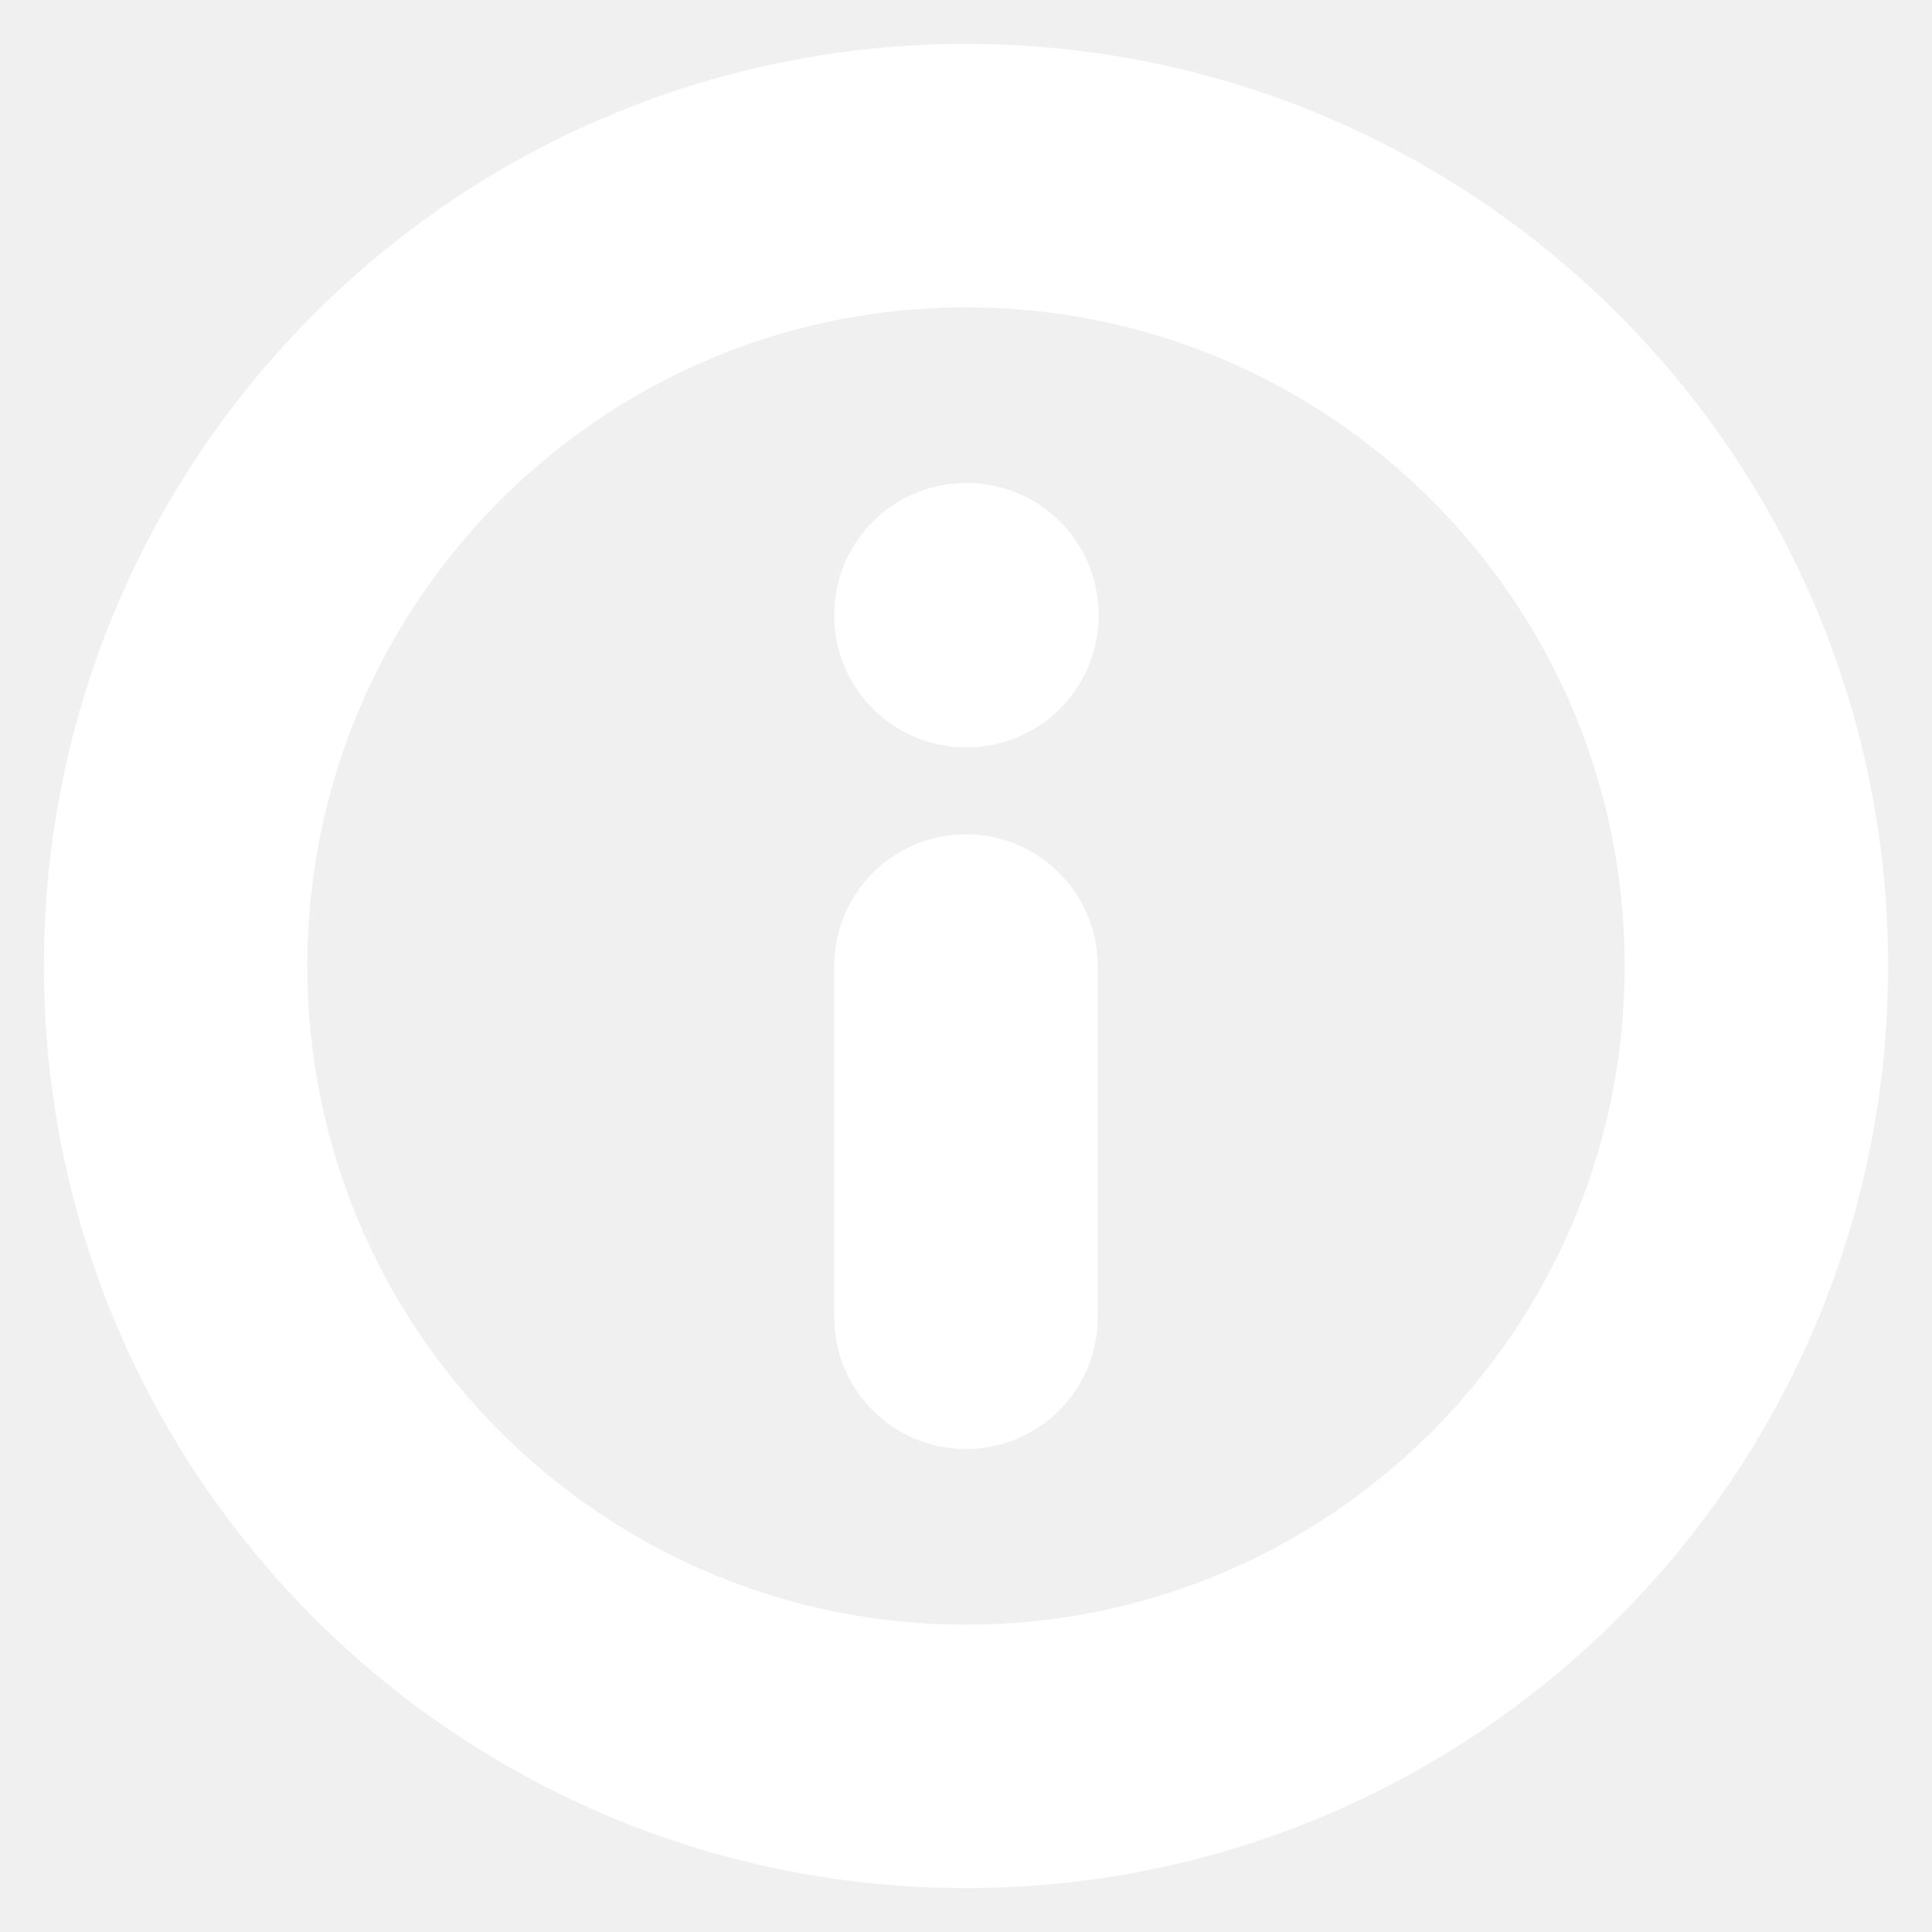
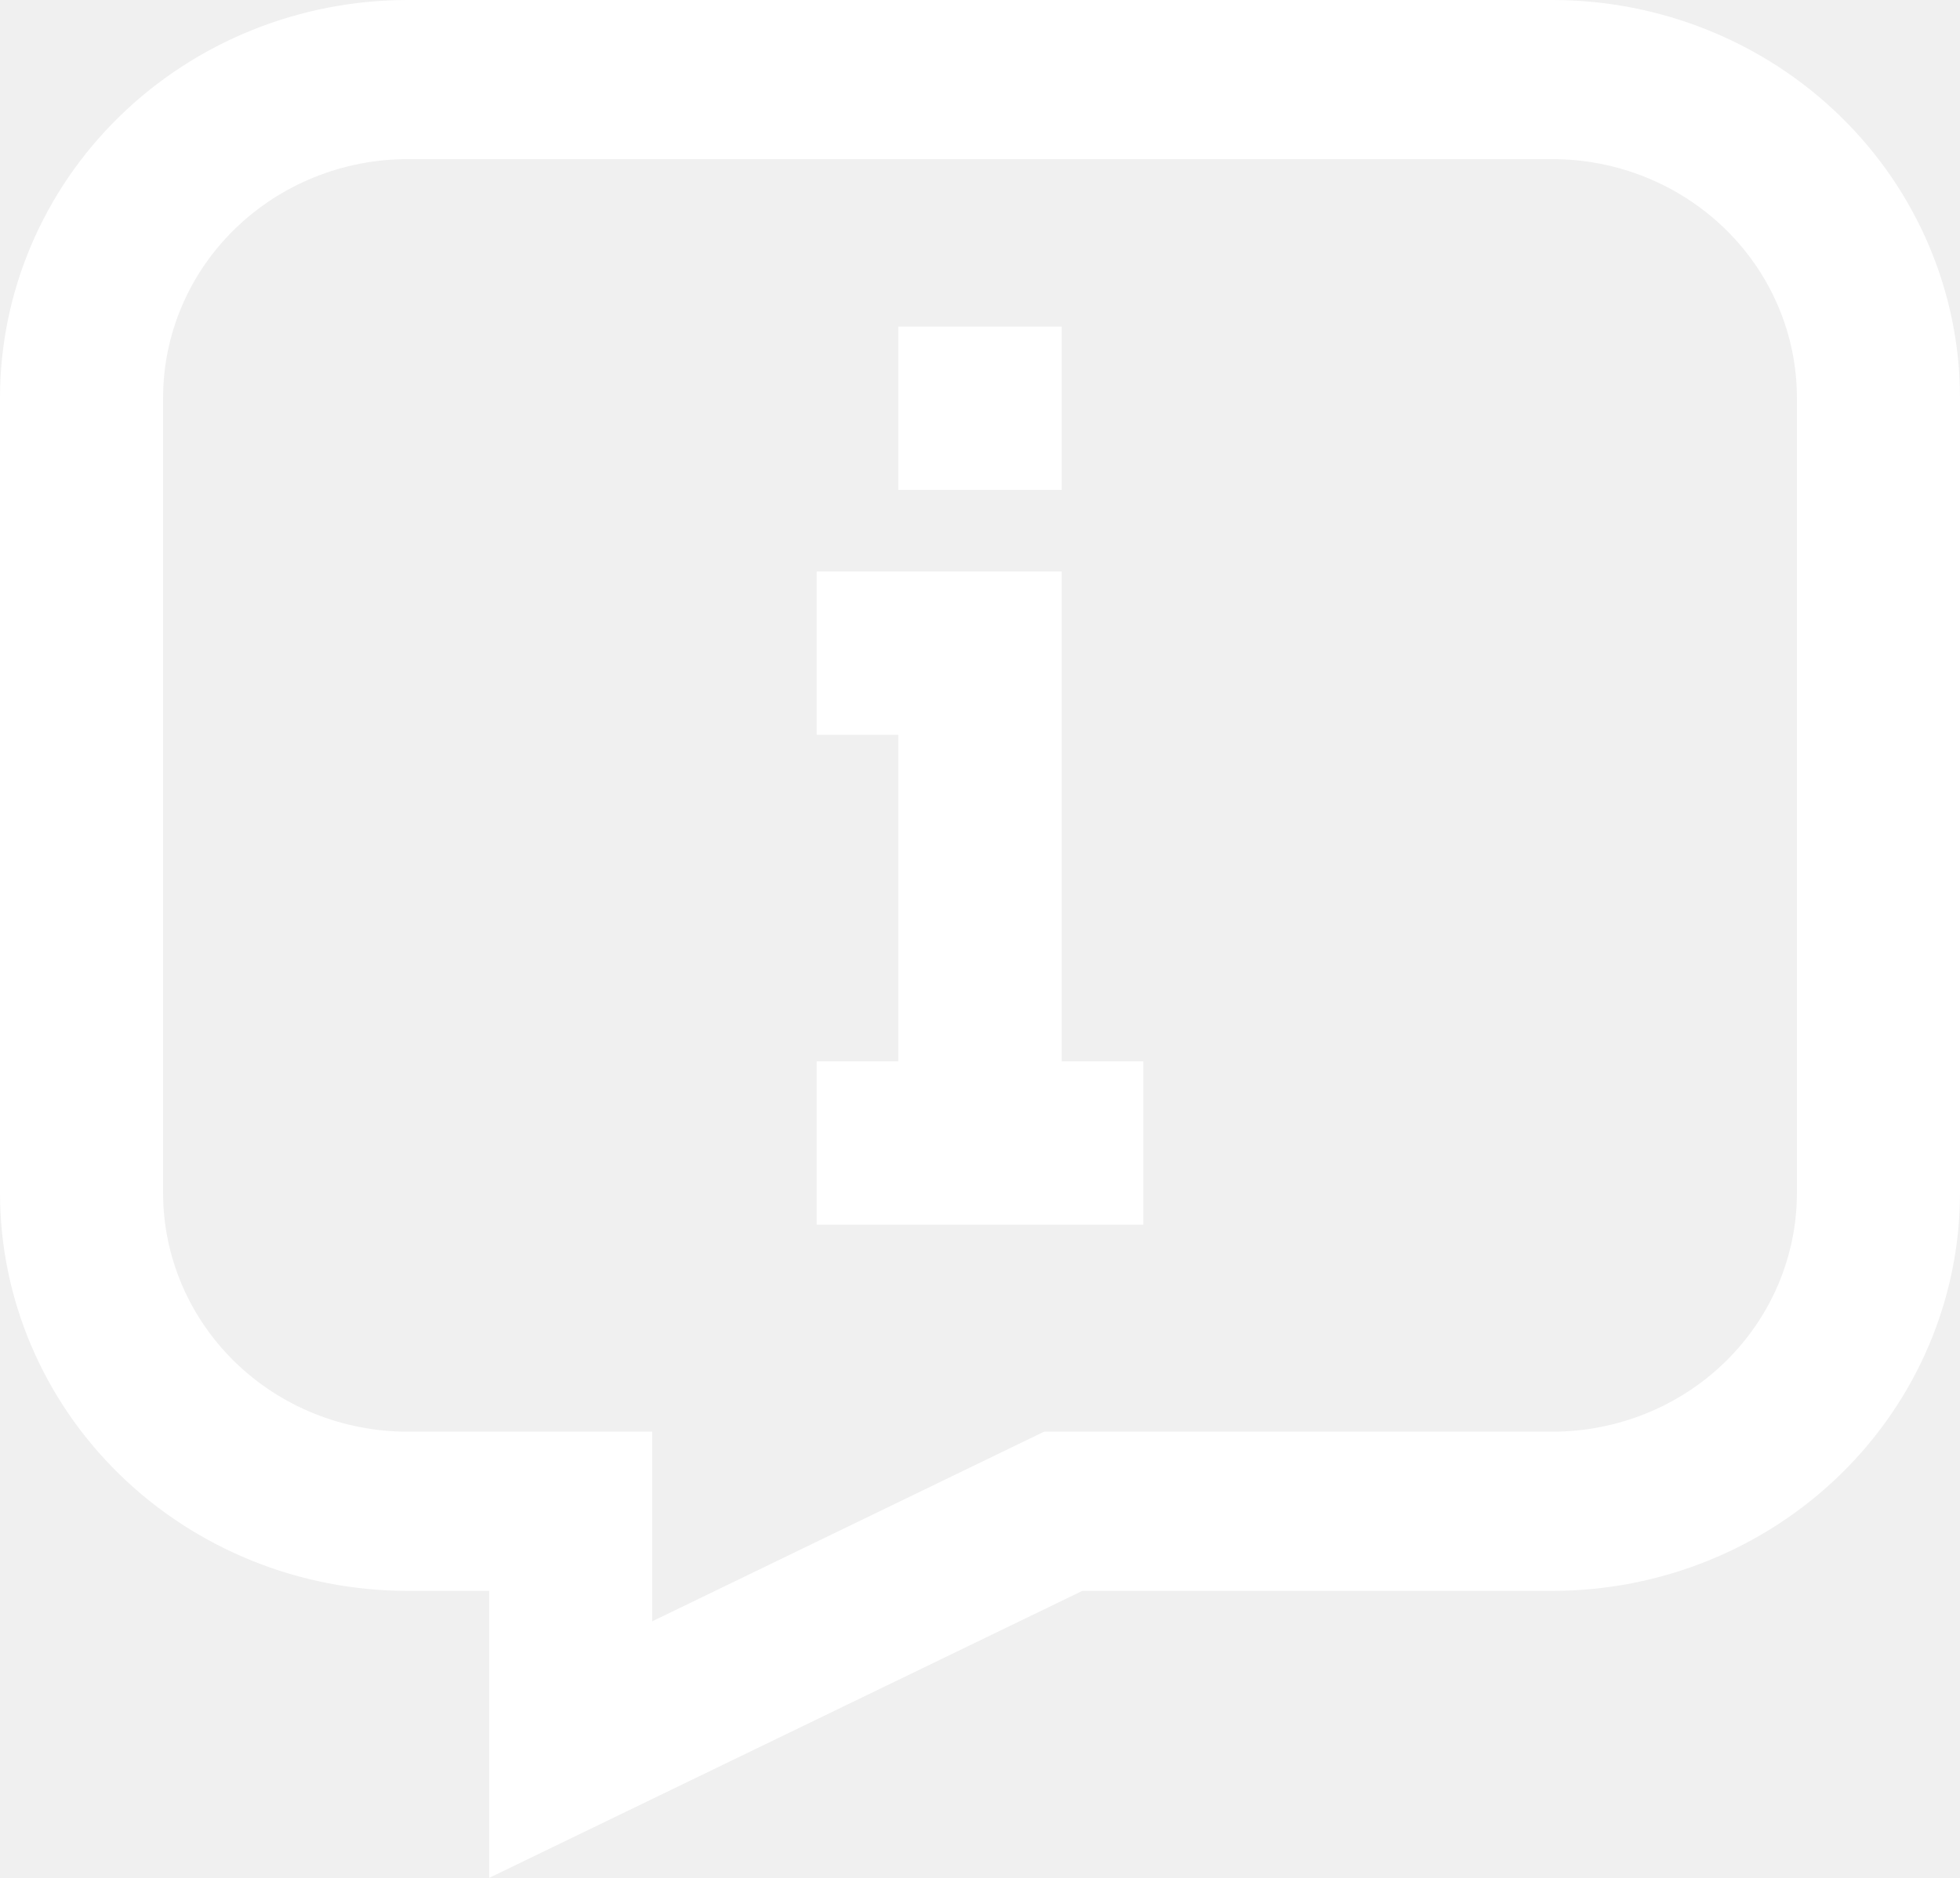
- <svg xmlns="http://www.w3.org/2000/svg" width="22" height="22" viewBox="0 0 22 22" fill="none">
-   <path d="M11 20C15.971 20 20 15.971 20 11C20 6.029 15.971 2 11 2C6.029 2 2 6.029 2 11C2 15.971 6.029 20 11 20Z" stroke="white" stroke-width="3" stroke-linecap="round" stroke-linejoin="round" />
-   <path d="M11.01 7H11V7.01H11.01V7Z" stroke="white" stroke-width="3" stroke-linejoin="round" />
-   <path d="M11 11V15" stroke="white" stroke-width="3" stroke-linecap="round" stroke-linejoin="round" />
+ <svg xmlns="http://www.w3.org/2000/svg" width="24" height="23" viewBox="0 0 24 23" fill="none">
+   <path fill-rule="evenodd" clip-rule="evenodd" d="M14 15H10V13H14V15Z" fill="white" />
+   <path fill-rule="evenodd" clip-rule="evenodd" d="M11 9H10V7H13V14H11V9Z" fill="white" />
+   <path fill-rule="evenodd" clip-rule="evenodd" d="M1.462 1.427C2.398 0.513 3.668 0 4.991 0H19.009C20.332 0 21.602 0.513 22.538 1.427C23.474 2.341 24 3.581 24 4.874V14.611C24 15.903 23.474 17.143 22.538 18.057C21.602 18.971 20.332 19.485 19.009 19.485H13.253L5.99 23V19.485H4.991C3.668 19.485 2.398 18.971 1.462 18.057C0.526 17.143 0 15.903 0 14.611V4.874C0 3.581 0.526 2.341 1.462 1.427ZM4.991 1.949C4.197 1.949 3.435 2.258 2.874 2.806C2.312 3.354 1.997 4.098 1.997 4.874V14.611C1.997 15.386 2.312 16.13 2.874 16.679C3.435 17.227 4.197 17.535 4.991 17.535H7.986V19.858L12.785 17.535H19.009C19.803 17.535 20.565 17.227 21.126 16.679C21.688 16.13 22.003 15.386 22.003 14.611V4.874C22.003 4.098 21.688 3.354 21.126 2.806C20.565 2.258 19.803 1.949 19.009 1.949H4.991Z" fill="white" />
+   <path fill-rule="evenodd" clip-rule="evenodd" d="M13 6H11V4H13V6Z" fill="white" />
</svg>
